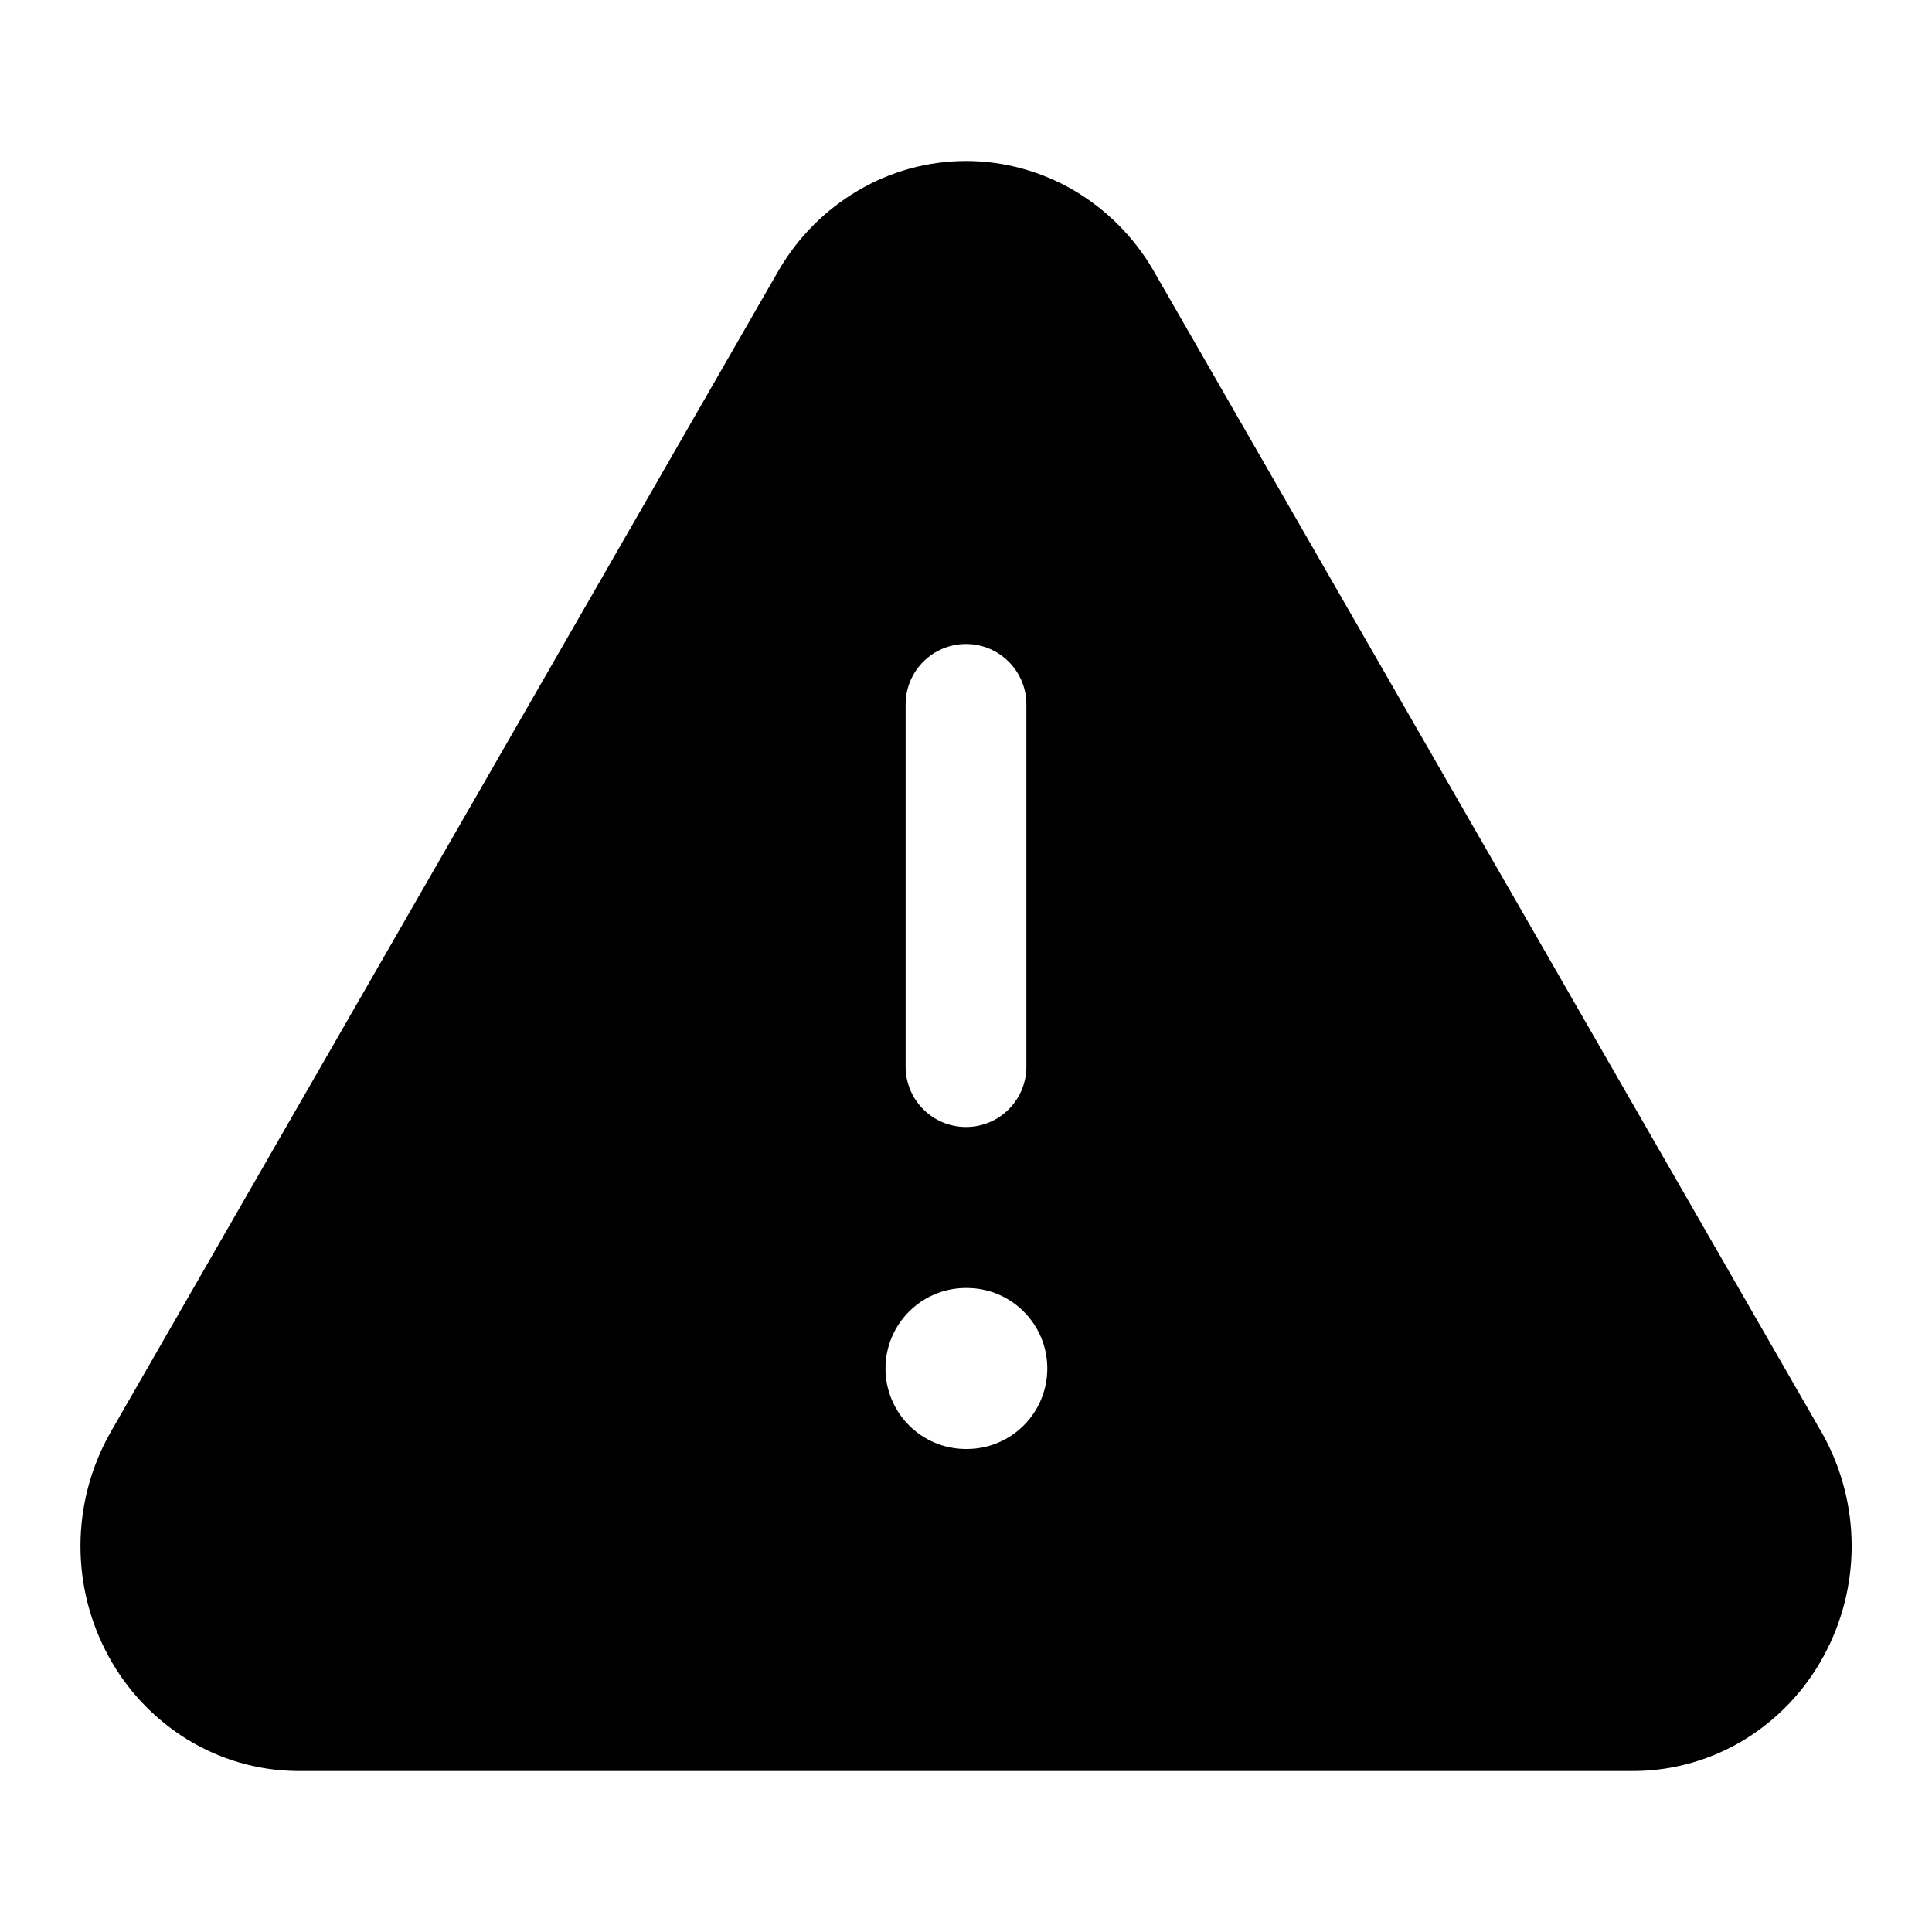
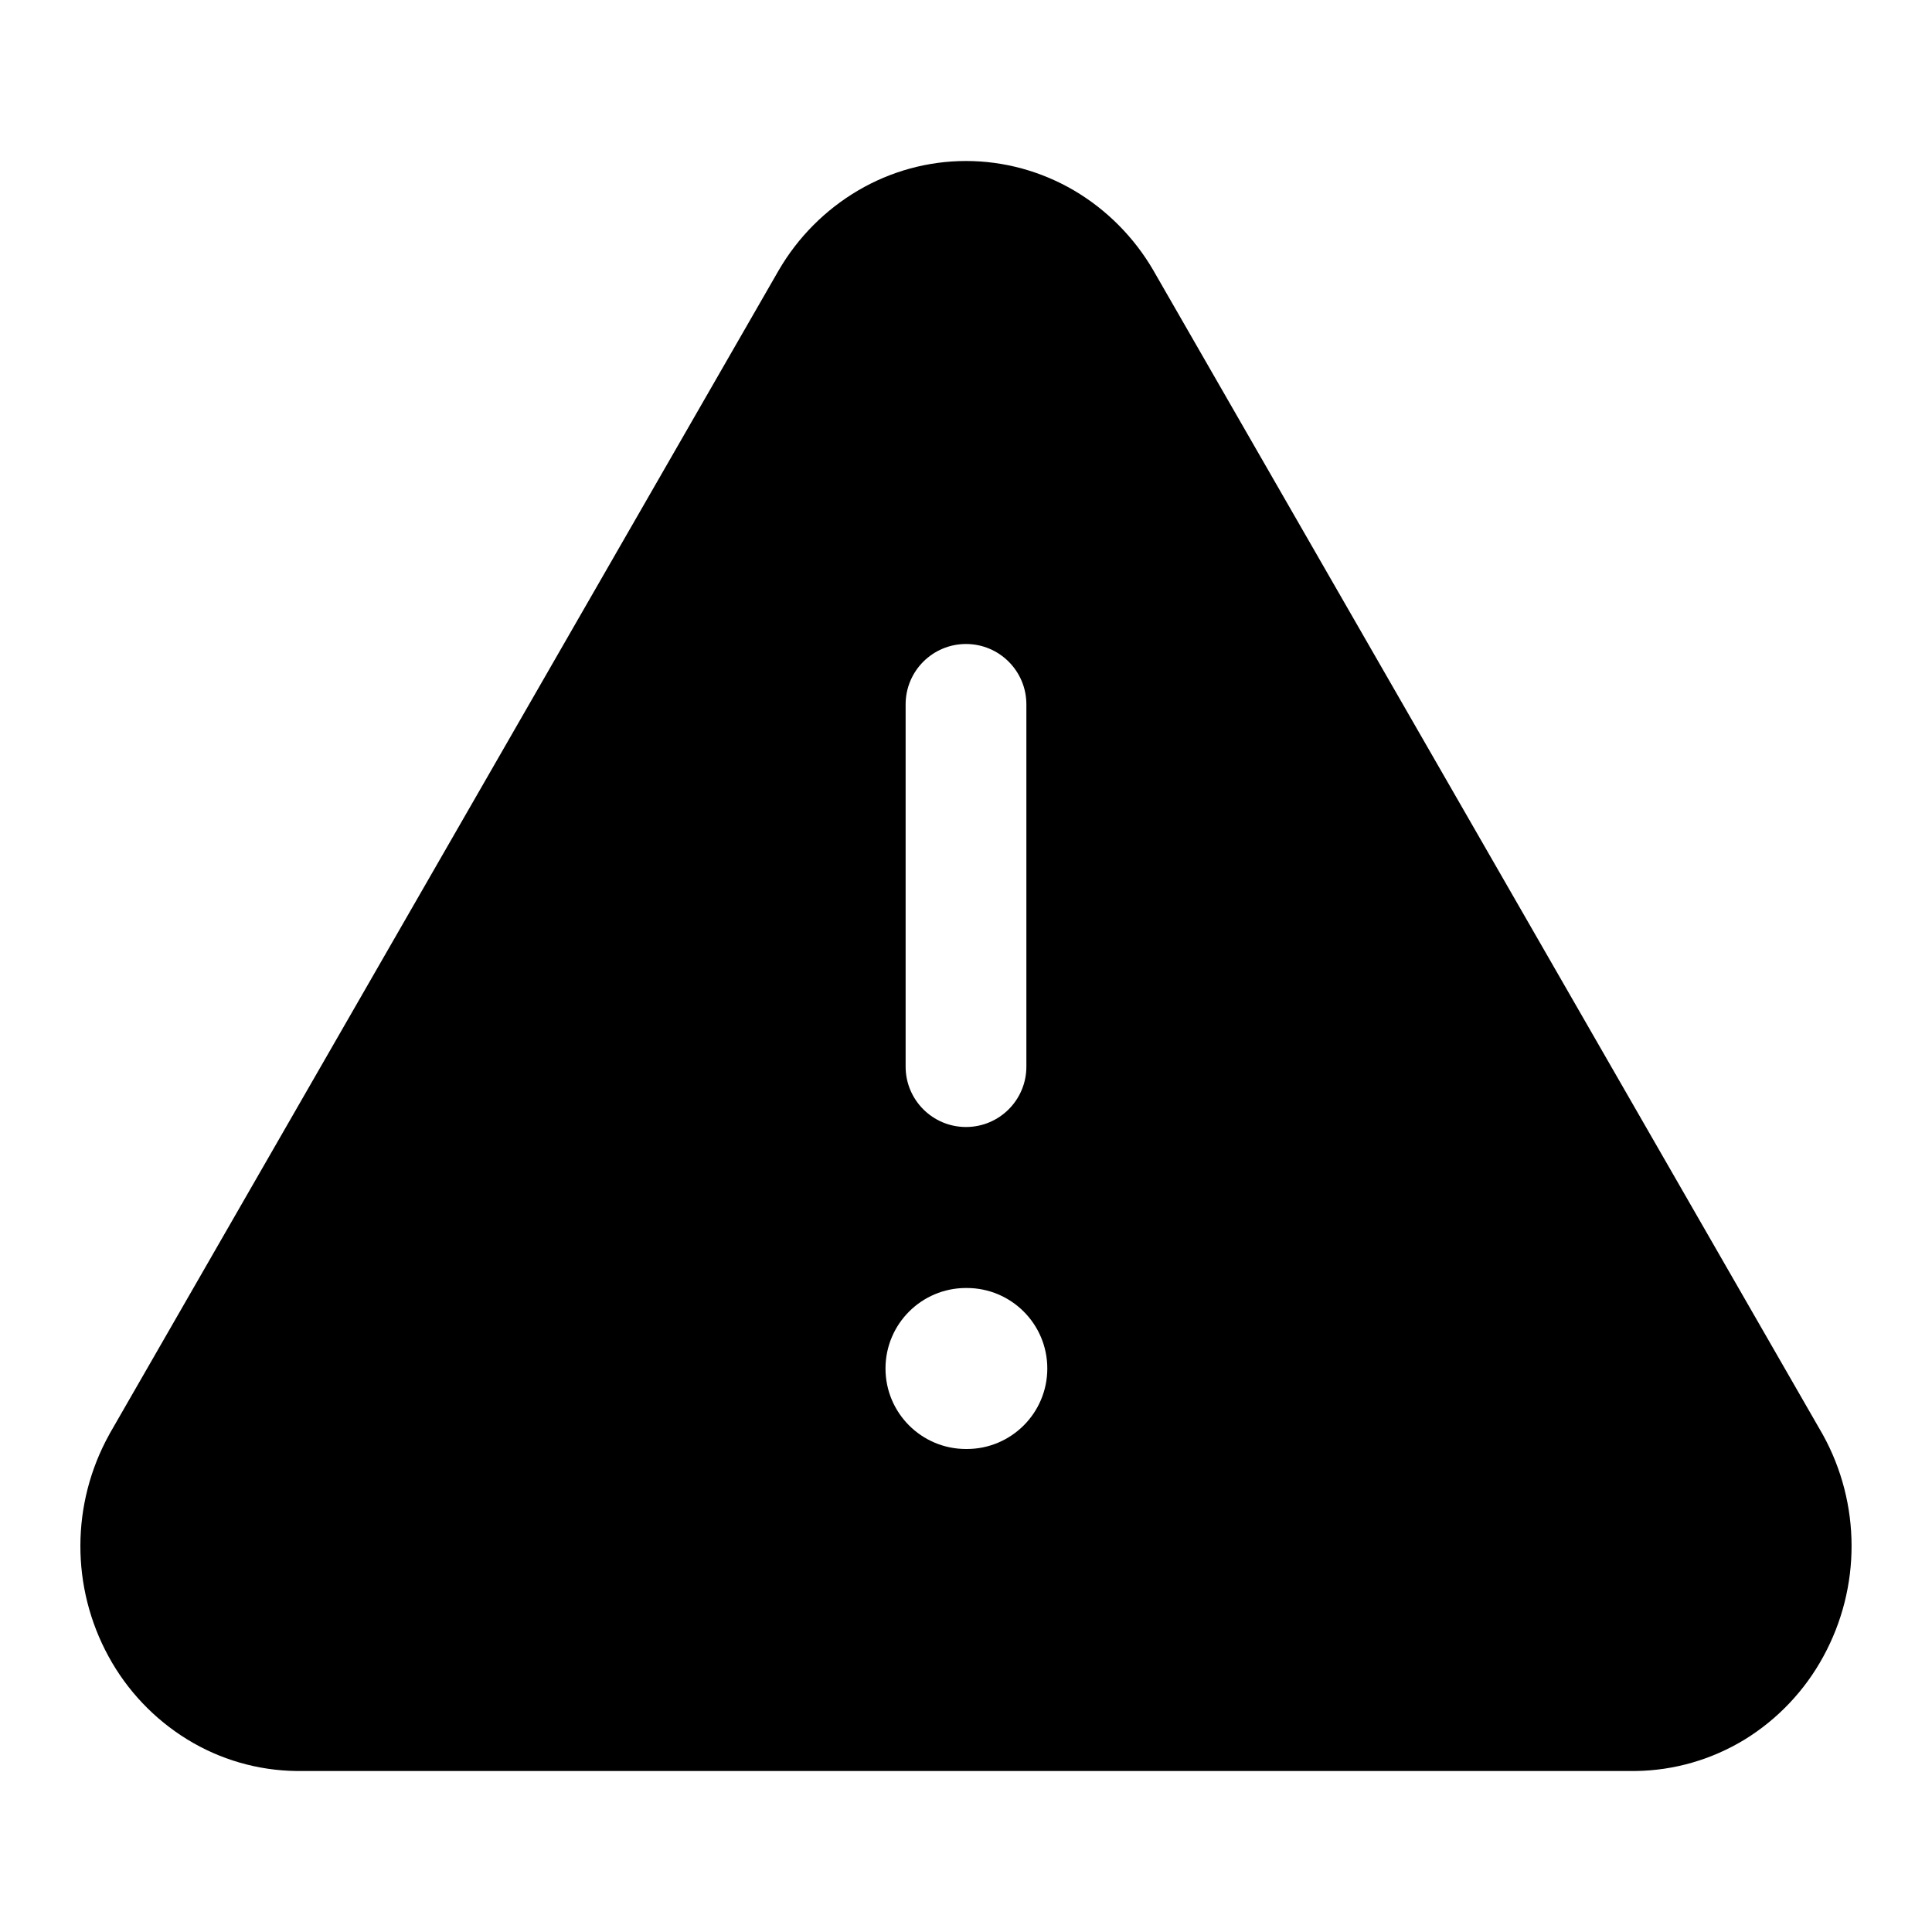
<svg xmlns="http://www.w3.org/2000/svg" width="24" height="24" fill="none" viewBox="0 0 24 24">
-   <path fill="currentColor" fill-rule="evenodd" d="M12 2c.472 0 .934.127 1.342.366.407.24.746.581.984.99l.002.004 8.316 14.46a2.86 2.86 0 0 1 .007 2.758 2.76 2.76 0 0 1-.976 1.03c-.41.25-.877.386-1.356.392H3.682a2.65 2.65 0 0 1-1.357-.393 2.76 2.76 0 0 1-.975-1.029 2.86 2.86 0 0 1 .008-2.758l.005-.01L9.674 3.357c.238-.409.577-.75.985-.99C11.066 2.127 11.529 2 12 2m0 14a1 1 0 0 0 0 2h.01a1 1 0 0 0 0-2zm0-8a.75.75 0 0 0-.75.75v4.5a.75.75 0 0 0 1.5 0v-4.5A.75.75 0 0 0 12 8" clip-rule="evenodd" />
+   <path fill="currentColor" d="M12 2c.472 0 .934.127 1.342.366.407.24.745.581.984.99l.002.004 8.315 14.46a2.86 2.86 0 0 1 .007 2.758 2.76 2.76 0 0 1-.975 1.03c-.41.25-.878.386-1.357.392H3.681a2.65 2.65 0 0 1-1.356-.393 2.76 2.76 0 0 1-.976-1.029 2.86 2.86 0 0 1 .008-2.758l.005-.01L9.674 3.357c.238-.409.577-.75.984-.99C11.066 2.127 11.528 2 12 2m0 14a1 1 0 0 0 0 2h.01a1 1 0 1 0 0-2zm0-8a.75.75 0 0 0-.75.75v4.5a.75.75 0 0 0 1.5 0v-4.5A.75.75 0 0 0 12 8" />
</svg>
